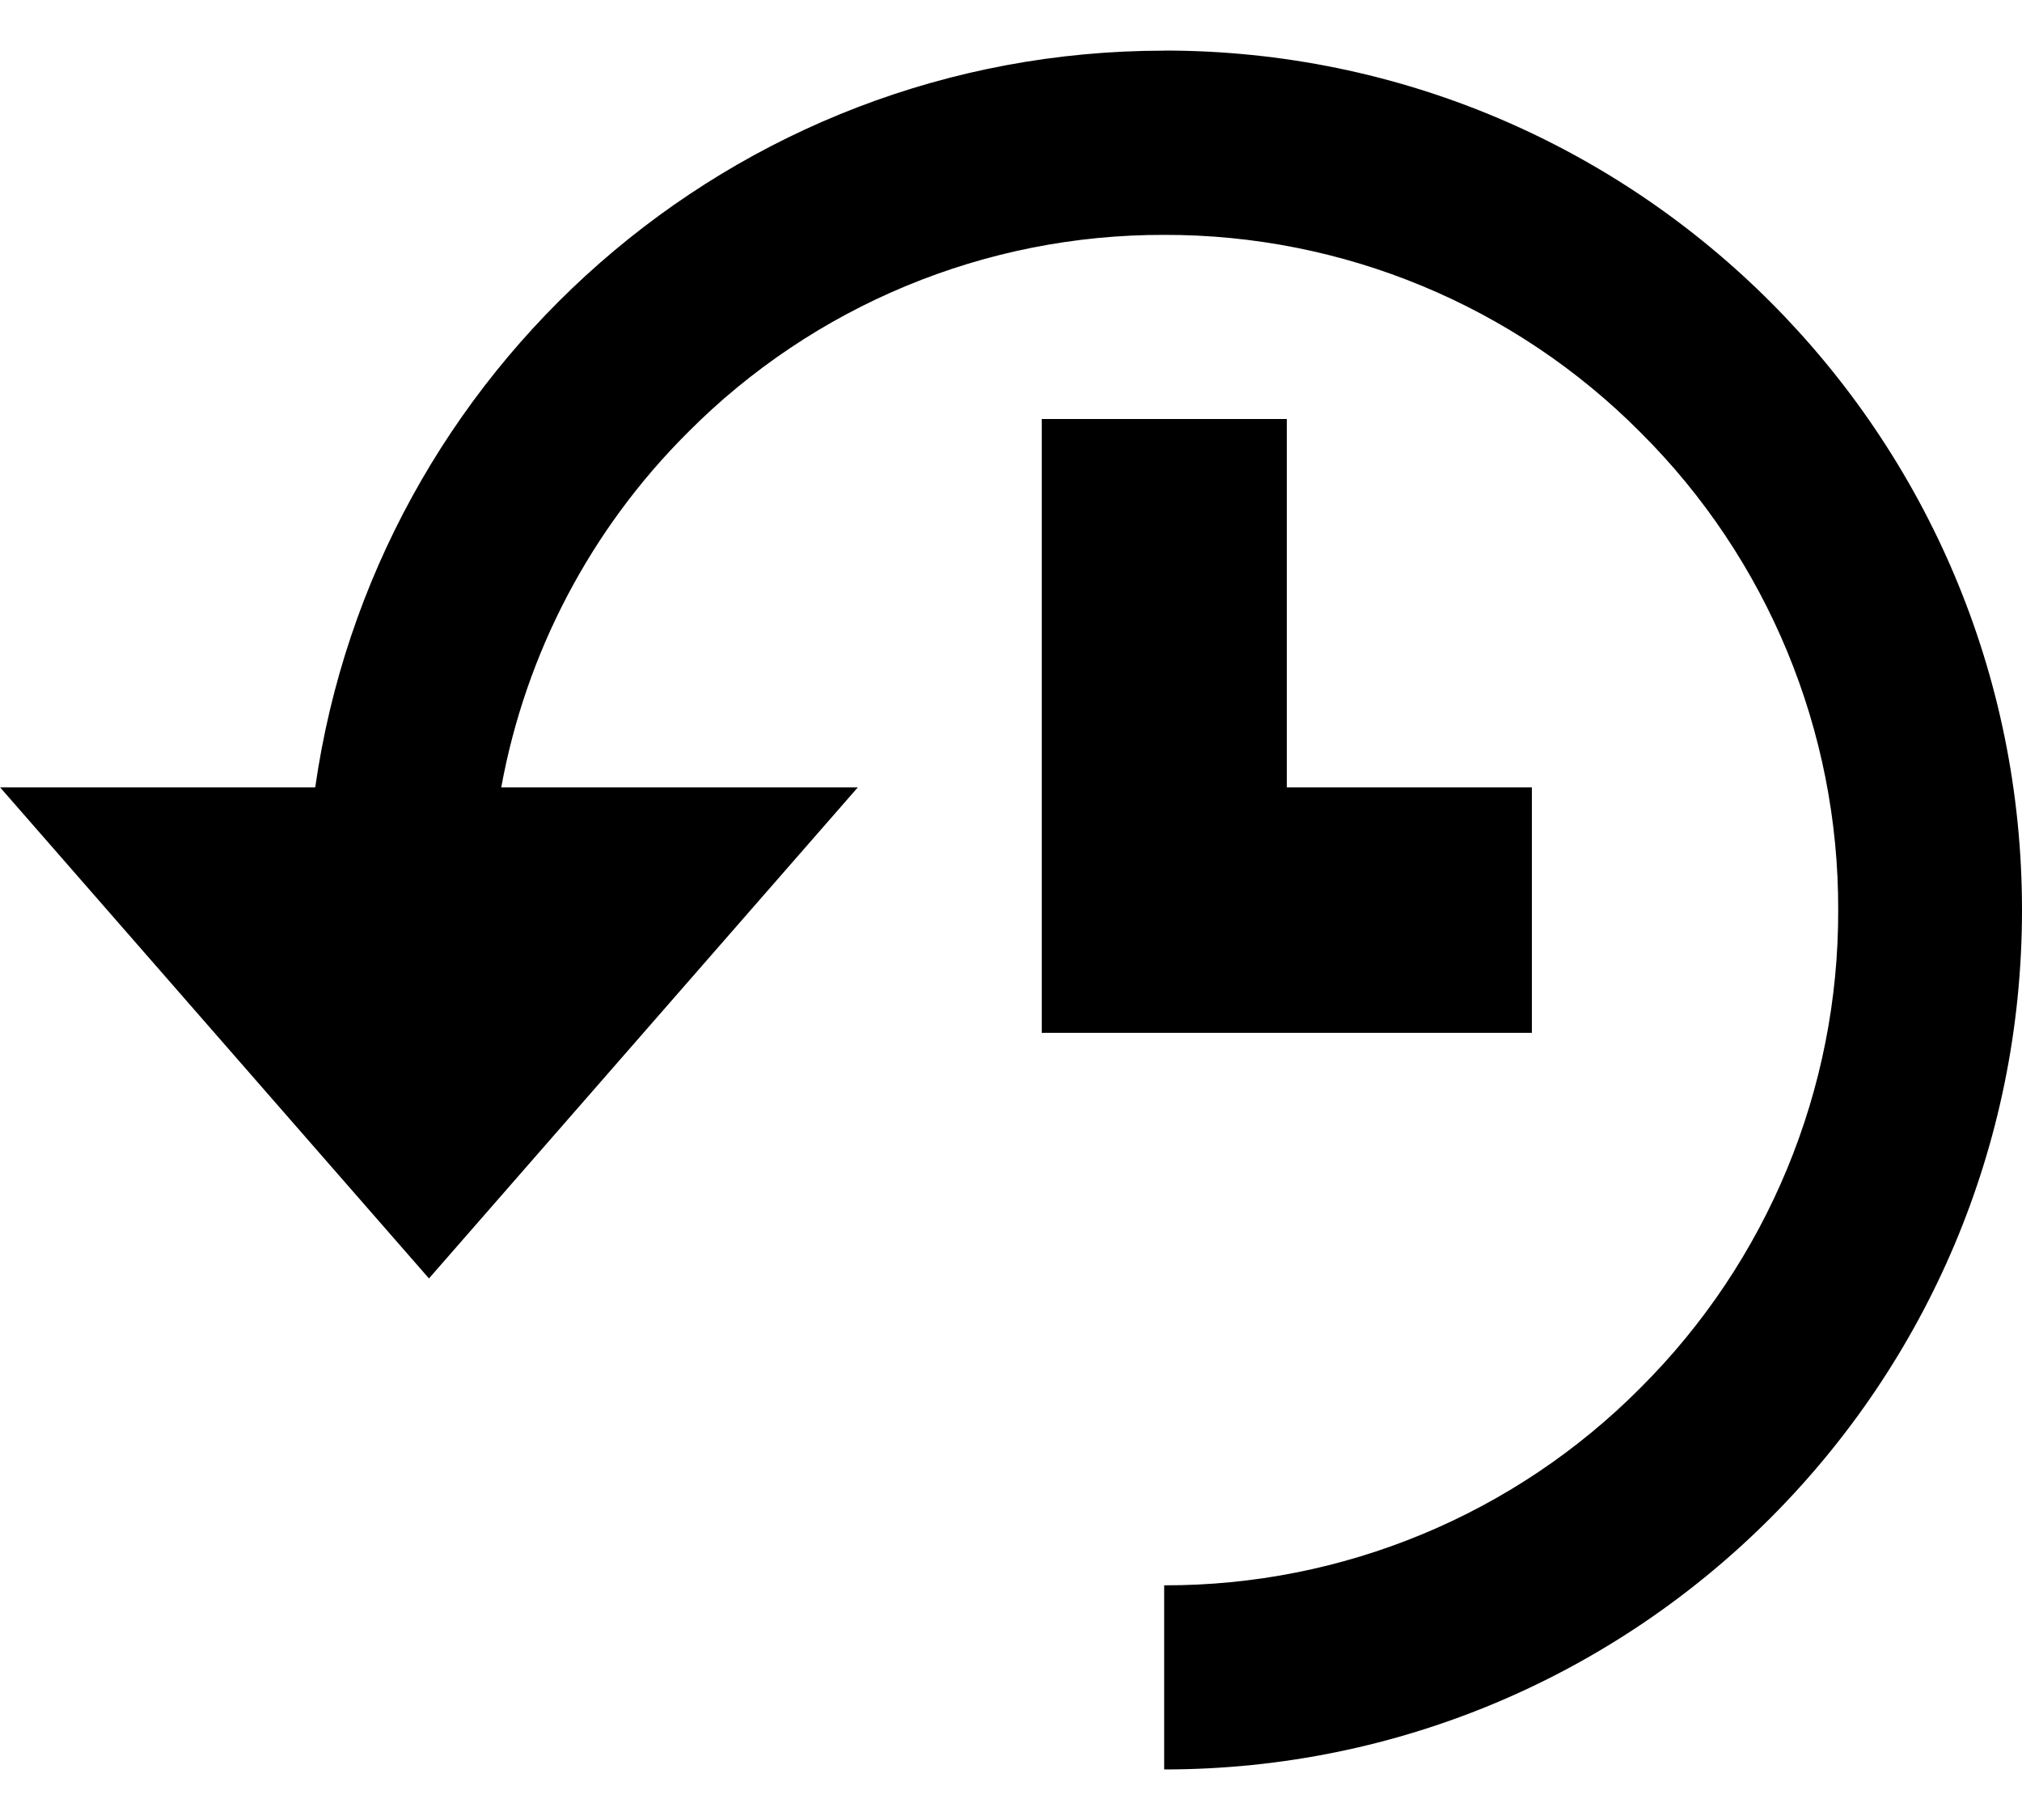
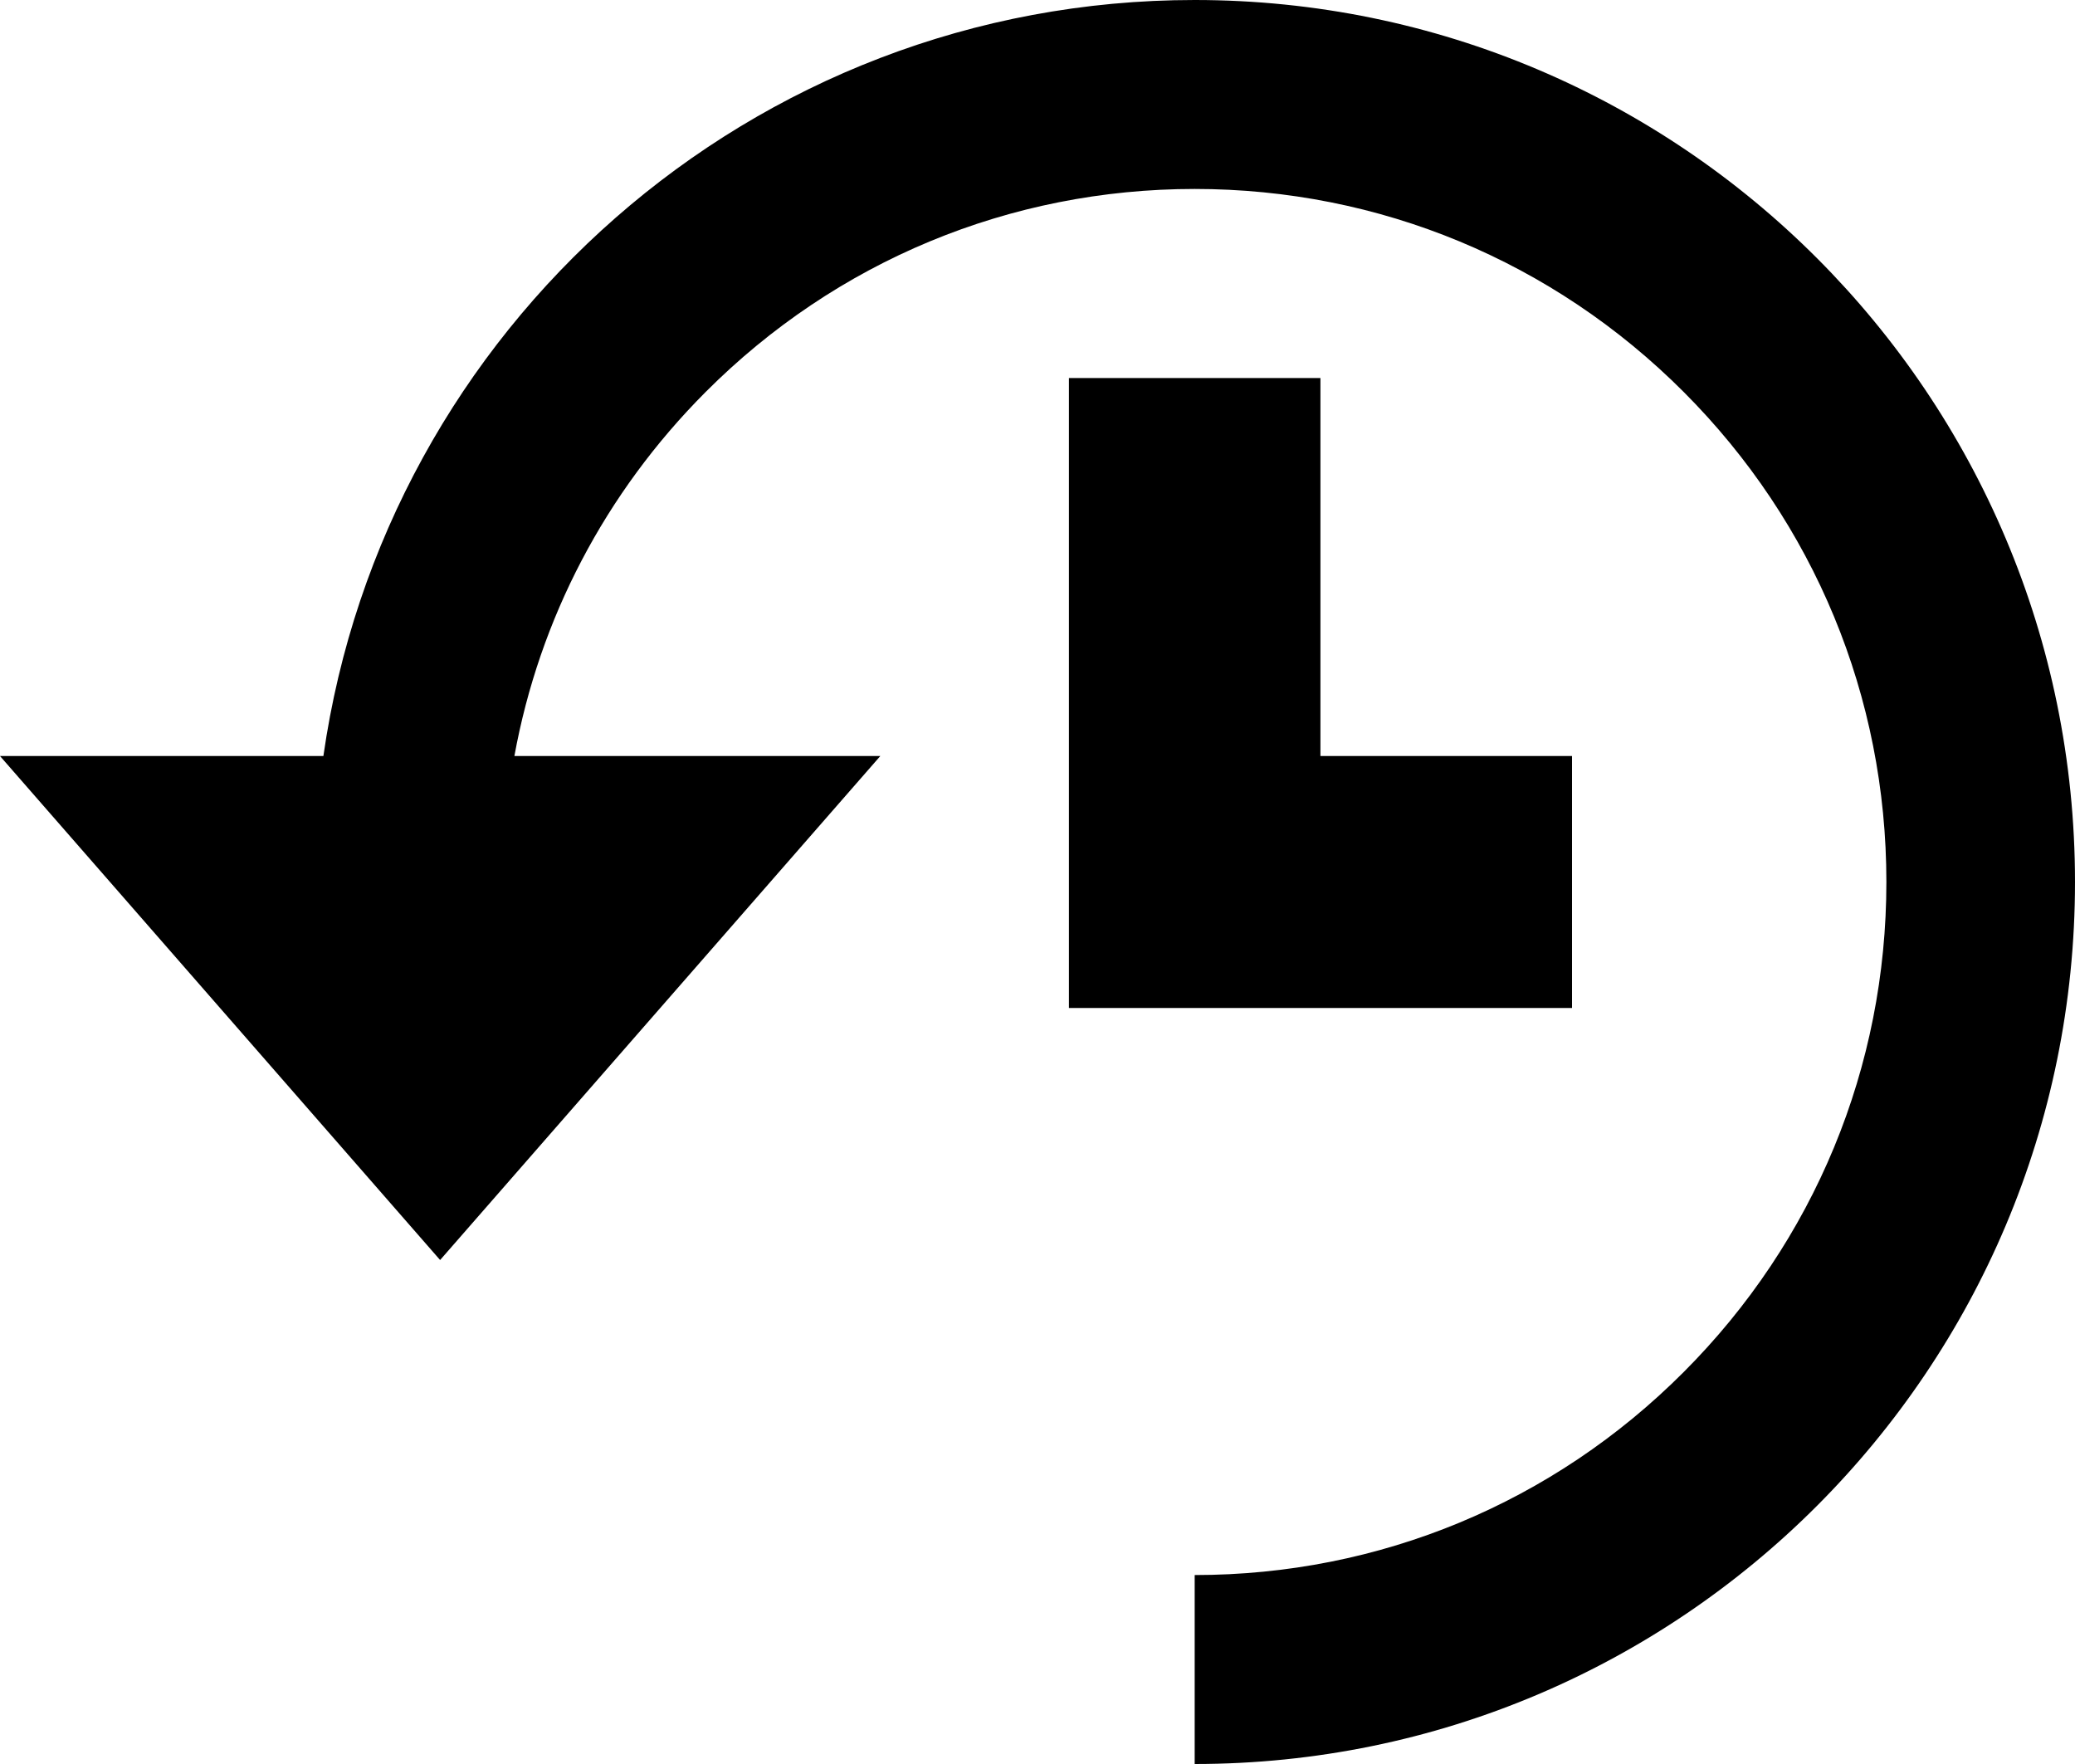
- <svg xmlns="http://www.w3.org/2000/svg" viewBox="0 0 20 18">
-   <path d="M11.515.5C16.201.5 20 4.306 20 9s-3.799 8.5-8.485 8.5v-1.821a6.618 6.618 0 0 0 4.714-1.956 6.642 6.642 0 0 0 1.953-4.722 6.636 6.636 0 0 0-1.953-4.722 6.62 6.62 0 0 0-4.714-1.956 6.618 6.618 0 0 0-4.714 1.956 6.635 6.635 0 0 0-1.843 3.508h3.527l-4.242 4.857L.001 7.787h3.117C3.706 3.668 7.242.501 11.516.501L11.515.5zm3.637 7.286v2.429h-4.848V4.144h2.424v3.643h2.424v-.001z" />
+ <svg xmlns="http://www.w3.org/2000/svg" width="20px" height="17px" viewBox="0 0 20 17" version="1.1">
+   <defs />
+   <g id="history" stroke="none" stroke-width="1" fill="none" fill-rule="evenodd">
+     <path d="M11.515,0 C16.201,0 20,3.806 20,8.5 C20,13.194 16.201,17 11.515,17 L11.515,15.179 C13.296,15.179 14.97,14.484 16.229,13.222 C17.488,11.961 18.182,10.284 18.182,8.5 C18.182,6.716 17.488,5.039 16.229,3.778 C14.97,2.517 13.296,1.821 11.515,1.821 C9.735,1.821 8.06,2.516 6.801,3.778 C5.833,4.748 5.199,5.964 4.958,7.286 L8.485,7.286 L4.242,12.143 L0,7.286 L3.117,7.286 C3.705,3.167 7.241,0 11.515,0 L11.515,0 Z M15.152,7.286 L15.152,9.714 L10.303,9.714 L10.303,3.643 L12.727,3.643 L12.727,7.286 L15.152,7.286 Z" id="Shape-7" fill="#000000" />
+   </g>
</svg>
